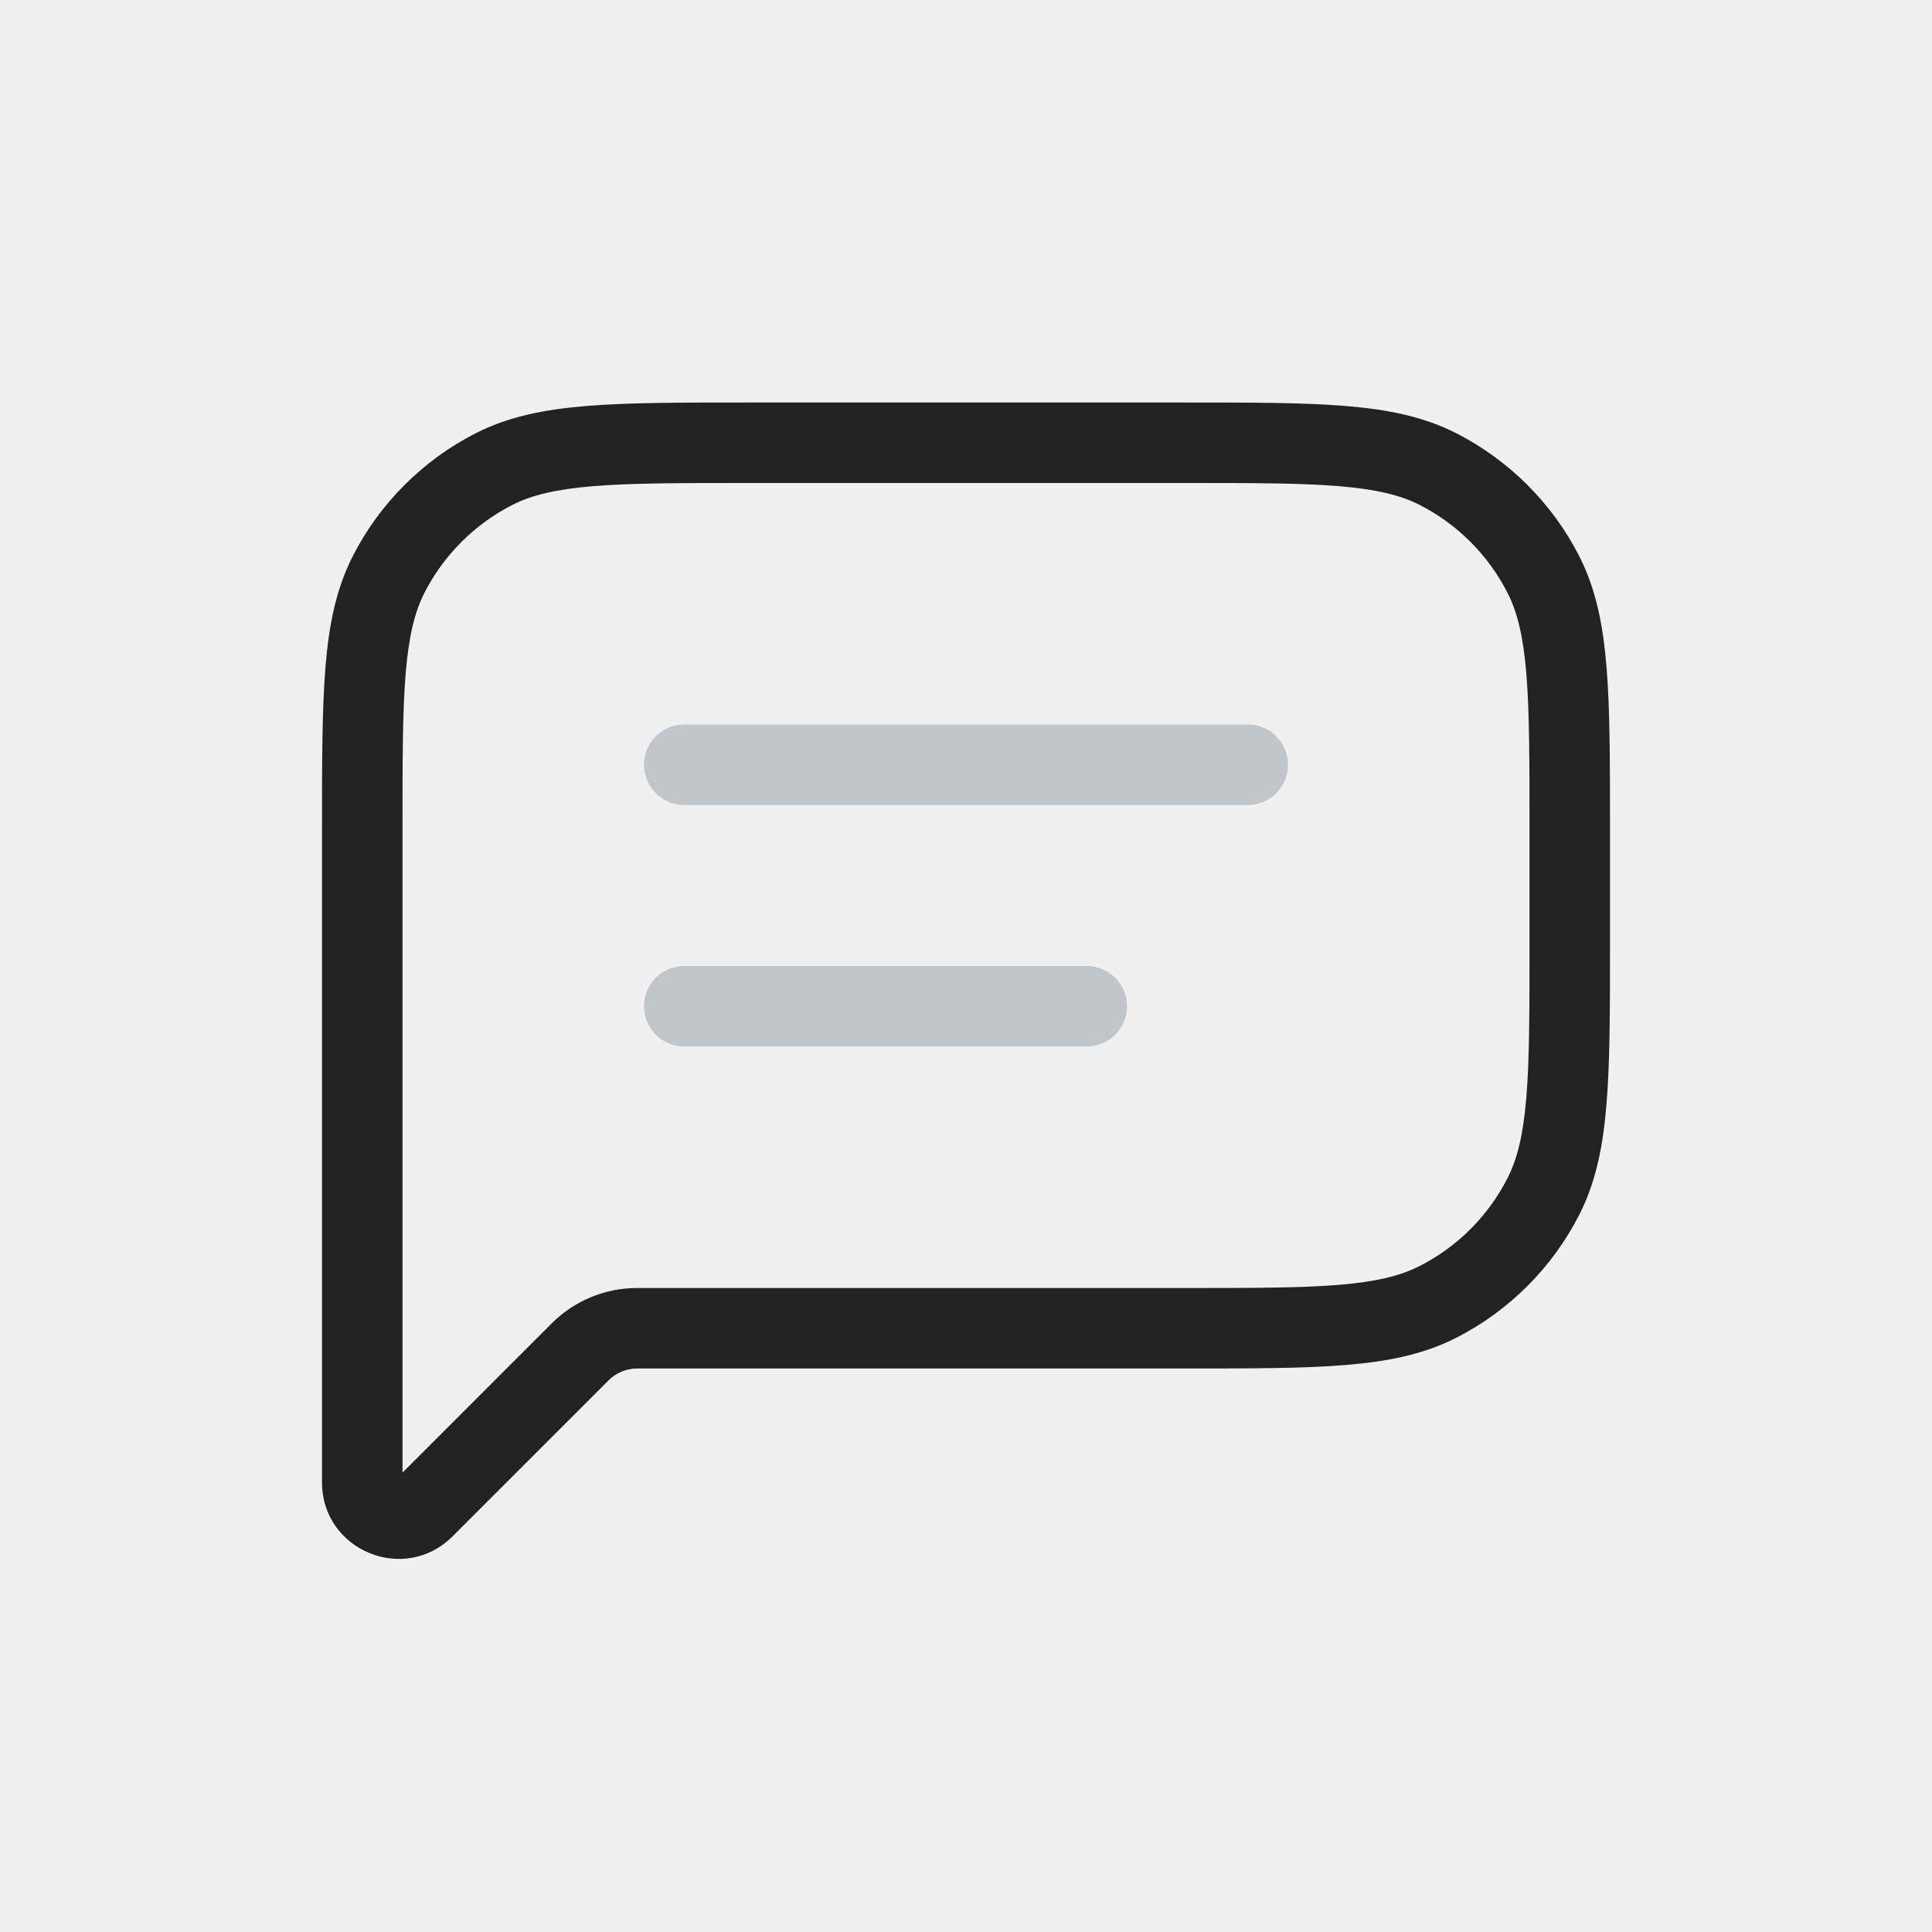
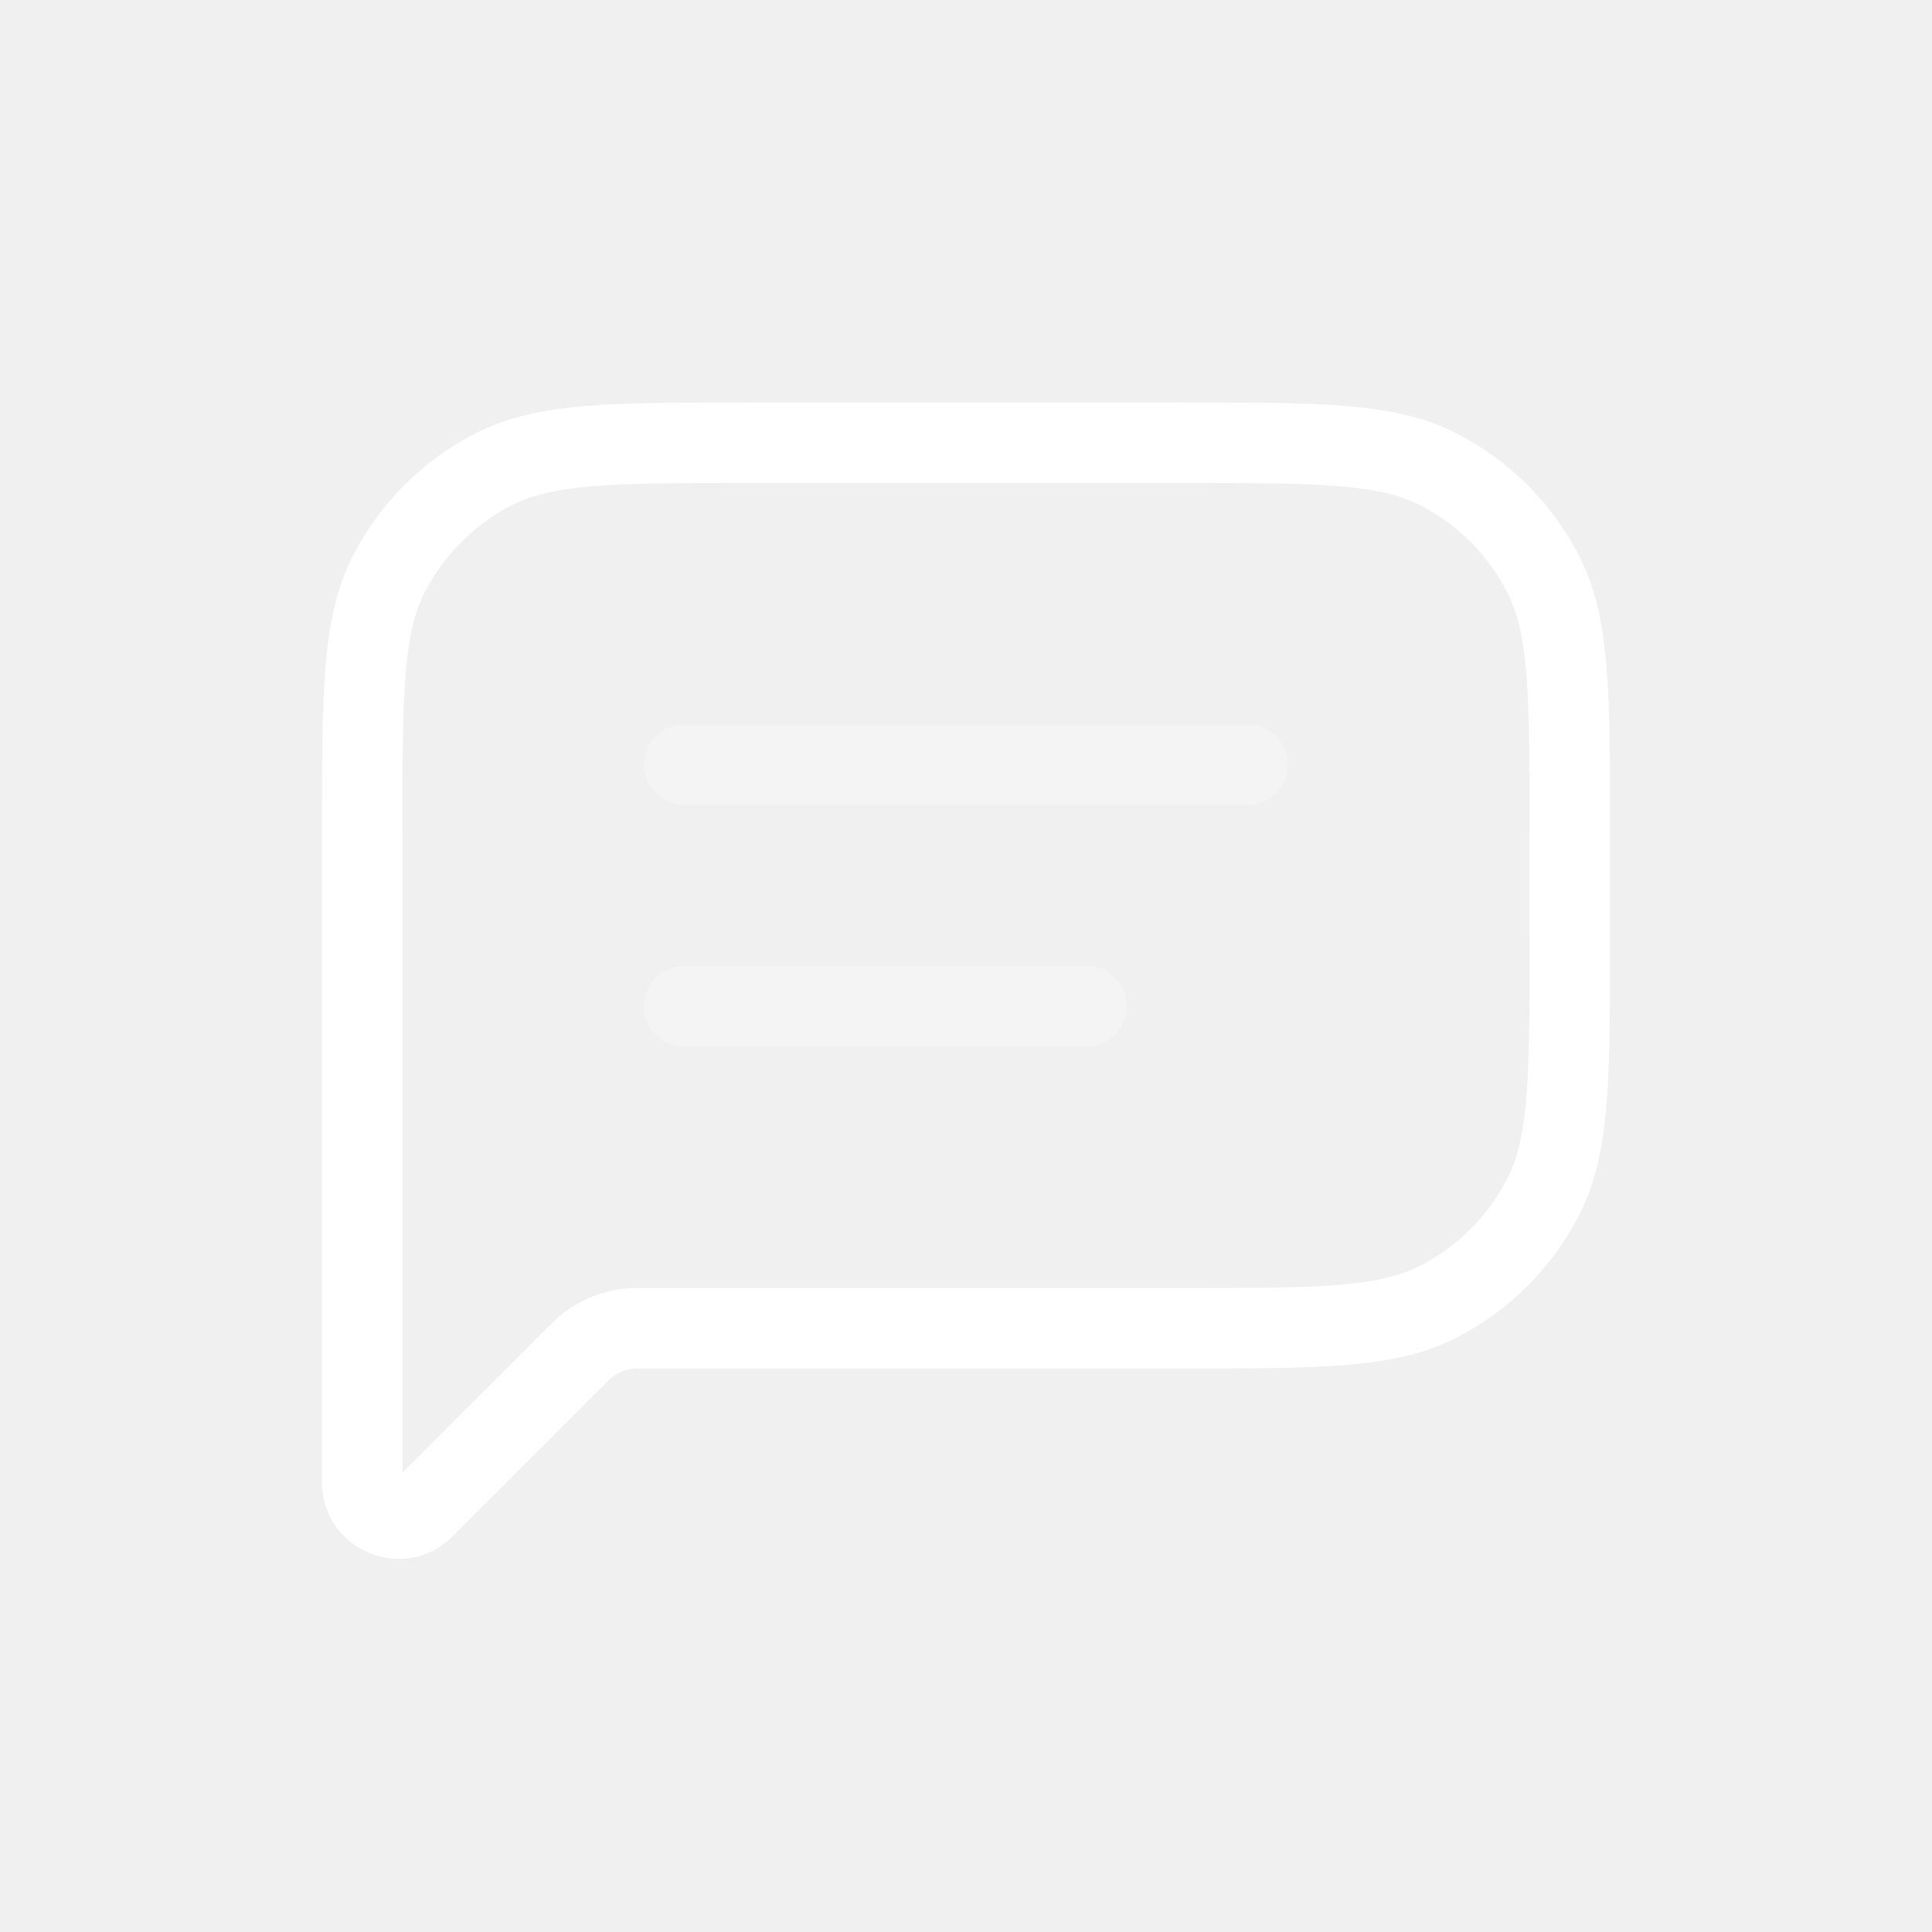
<svg xmlns="http://www.w3.org/2000/svg" width="800px" height="800px" viewBox="0 0 24 24" fill="none">
-   <path d="M4.827 7.138L5.272 7.365L4.827 7.138ZM5.268 18.732L5.622 19.085H5.622L5.268 18.732ZM17.862 16.173L17.635 15.727L17.862 16.173ZM19.173 14.862L18.727 14.635L19.173 14.862ZM19.173 7.138L18.727 7.365V7.365L19.173 7.138ZM17.862 5.827L18.089 5.381V5.381L17.862 5.827ZM6.138 5.827L6.365 6.272L6.138 5.827ZM7.207 16.793L7.561 17.146L7.207 16.793ZM5 10.3C5 9.452 5 8.845 5.039 8.37C5.078 7.901 5.151 7.604 5.272 7.365L4.381 6.911C4.176 7.314 4.086 7.758 4.043 8.289C4 8.814 4 9.468 4 10.3H5ZM5 11.5V10.3H4V11.5H5ZM4 11.5V16.5H5V11.5H4ZM4 16.5V18.414H5V16.5H4ZM4 18.414C4 19.26 5.023 19.684 5.622 19.085L4.915 18.378C4.918 18.375 4.928 18.368 4.943 18.365C4.956 18.363 4.964 18.365 4.969 18.367C4.974 18.369 4.982 18.374 4.989 18.384C4.998 18.397 5 18.41 5 18.414H4ZM5.622 19.085L7.561 17.146L6.854 16.439L4.915 18.378L5.622 19.085ZM14.7 16H7.914V17H14.7V16ZM17.635 15.727C17.396 15.849 17.099 15.922 16.63 15.961C16.154 16 15.548 16 14.7 16V17C15.532 17 16.186 17 16.711 16.957C17.242 16.914 17.686 16.824 18.089 16.619L17.635 15.727ZM18.727 14.635C18.488 15.105 18.105 15.488 17.635 15.727L18.089 16.619C18.747 16.283 19.283 15.748 19.619 15.089L18.727 14.635ZM19 11.7C19 12.548 19 13.155 18.961 13.63C18.922 14.099 18.849 14.396 18.727 14.635L19.619 15.089C19.824 14.686 19.914 14.242 19.957 13.711C20 13.186 20 12.532 20 11.7H19ZM19 10.3V11.7H20V10.3H19ZM18.727 7.365C18.849 7.604 18.922 7.901 18.961 8.37C19 8.845 19 9.452 19 10.3H20C20 9.468 20 8.814 19.957 8.289C19.914 7.758 19.824 7.314 19.619 6.911L18.727 7.365ZM17.635 6.272C18.105 6.512 18.488 6.895 18.727 7.365L19.619 6.911C19.283 6.252 18.747 5.717 18.089 5.381L17.635 6.272ZM14.7 6C15.548 6 16.154 6 16.63 6.039C17.099 6.078 17.396 6.151 17.635 6.272L18.089 5.381C17.686 5.176 17.242 5.086 16.711 5.043C16.186 5 15.532 5 14.7 5V6ZM9.3 6H14.7V5H9.3V6ZM6.365 6.272C6.604 6.151 6.901 6.078 7.37 6.039C7.845 6 8.452 6 9.3 6V5C8.468 5 7.814 5 7.289 5.043C6.758 5.086 6.314 5.176 5.911 5.381L6.365 6.272ZM5.272 7.365C5.512 6.895 5.895 6.512 6.365 6.272L5.911 5.381C5.252 5.717 4.717 6.252 4.381 6.911L5.272 7.365ZM7.561 17.146C7.654 17.053 7.782 17 7.914 17V16C7.516 16 7.135 16.158 6.854 16.439L7.561 17.146Z" fill="#222222" />
-   <path d="M8.5 9.5L15.5 9.5M8.5 12.5H13.5" stroke="#2A4157" stroke-opacity="0.24" stroke-linecap="round" stroke-linejoin="round" />
+   <path d="M4.827 7.138L5.272 7.365L4.827 7.138ZM5.268 18.732L5.622 19.085H5.622L5.268 18.732ZM17.862 16.173L17.635 15.727L17.862 16.173ZM19.173 14.862L18.727 14.635L19.173 14.862ZM19.173 7.138L18.727 7.365V7.365L19.173 7.138ZM17.862 5.827L18.089 5.381V5.381L17.862 5.827ZM6.138 5.827L6.365 6.272L6.138 5.827ZM7.207 16.793L7.561 17.146L7.207 16.793ZM5 10.3C5 9.452 5 8.845 5.039 8.37C5.078 7.901 5.151 7.604 5.272 7.365L4.381 6.911C4.176 7.314 4.086 7.758 4.043 8.289C4 8.814 4 9.468 4 10.3H5ZM5 11.5V10.3H4V11.5H5ZM4 11.5V16.5H5V11.5H4ZM4 16.5V18.414H5V16.5H4ZM4 18.414C4 19.26 5.023 19.684 5.622 19.085L4.915 18.378C4.918 18.375 4.928 18.368 4.943 18.365C4.956 18.363 4.964 18.365 4.969 18.367C4.974 18.369 4.982 18.374 4.989 18.384C4.998 18.397 5 18.41 5 18.414H4ZM5.622 19.085L7.561 17.146L6.854 16.439L4.915 18.378L5.622 19.085ZM14.7 16H7.914V17H14.7V16ZM17.635 15.727C17.396 15.849 17.099 15.922 16.63 15.961C16.154 16 15.548 16 14.7 16V17C15.532 17 16.186 17 16.711 16.957C17.242 16.914 17.686 16.824 18.089 16.619L17.635 15.727ZM18.727 14.635C18.488 15.105 18.105 15.488 17.635 15.727L18.089 16.619C18.747 16.283 19.283 15.748 19.619 15.089L18.727 14.635ZM19 11.7C19 12.548 19 13.155 18.961 13.63C18.922 14.099 18.849 14.396 18.727 14.635L19.619 15.089C19.824 14.686 19.914 14.242 19.957 13.711C20 13.186 20 12.532 20 11.7H19ZM19 10.3V11.7H20V10.3H19ZM18.727 7.365C18.849 7.604 18.922 7.901 18.961 8.37C19 8.845 19 9.452 19 10.3H20C20 9.468 20 8.814 19.957 8.289C19.914 7.758 19.824 7.314 19.619 6.911L18.727 7.365ZM17.635 6.272C18.105 6.512 18.488 6.895 18.727 7.365L19.619 6.911C19.283 6.252 18.747 5.717 18.089 5.381L17.635 6.272ZM14.7 6C15.548 6 16.154 6 16.63 6.039C17.099 6.078 17.396 6.151 17.635 6.272L18.089 5.381C17.686 5.176 17.242 5.086 16.711 5.043C16.186 5 15.532 5 14.7 5V6ZM9.3 6H14.7V5H9.3V6ZM6.365 6.272C6.604 6.151 6.901 6.078 7.37 6.039C7.845 6 8.452 6 9.3 6V5C8.468 5 7.814 5 7.289 5.043C6.758 5.086 6.314 5.176 5.911 5.381L6.365 6.272ZM5.272 7.365C5.512 6.895 5.895 6.512 6.365 6.272L5.911 5.381C5.252 5.717 4.717 6.252 4.381 6.911L5.272 7.365ZM7.561 17.146C7.654 17.053 7.782 17 7.914 17V16C7.516 16 7.135 16.158 6.854 16.439L7.561 17.146Z" fill="#FFFFFF" />
+   <path d="M8.5 9.5L15.5 9.5M8.5 12.5H13.5" stroke="#FFFFFF" stroke-opacity="0.24" stroke-linecap="round" stroke-linejoin="round" />
</svg>
